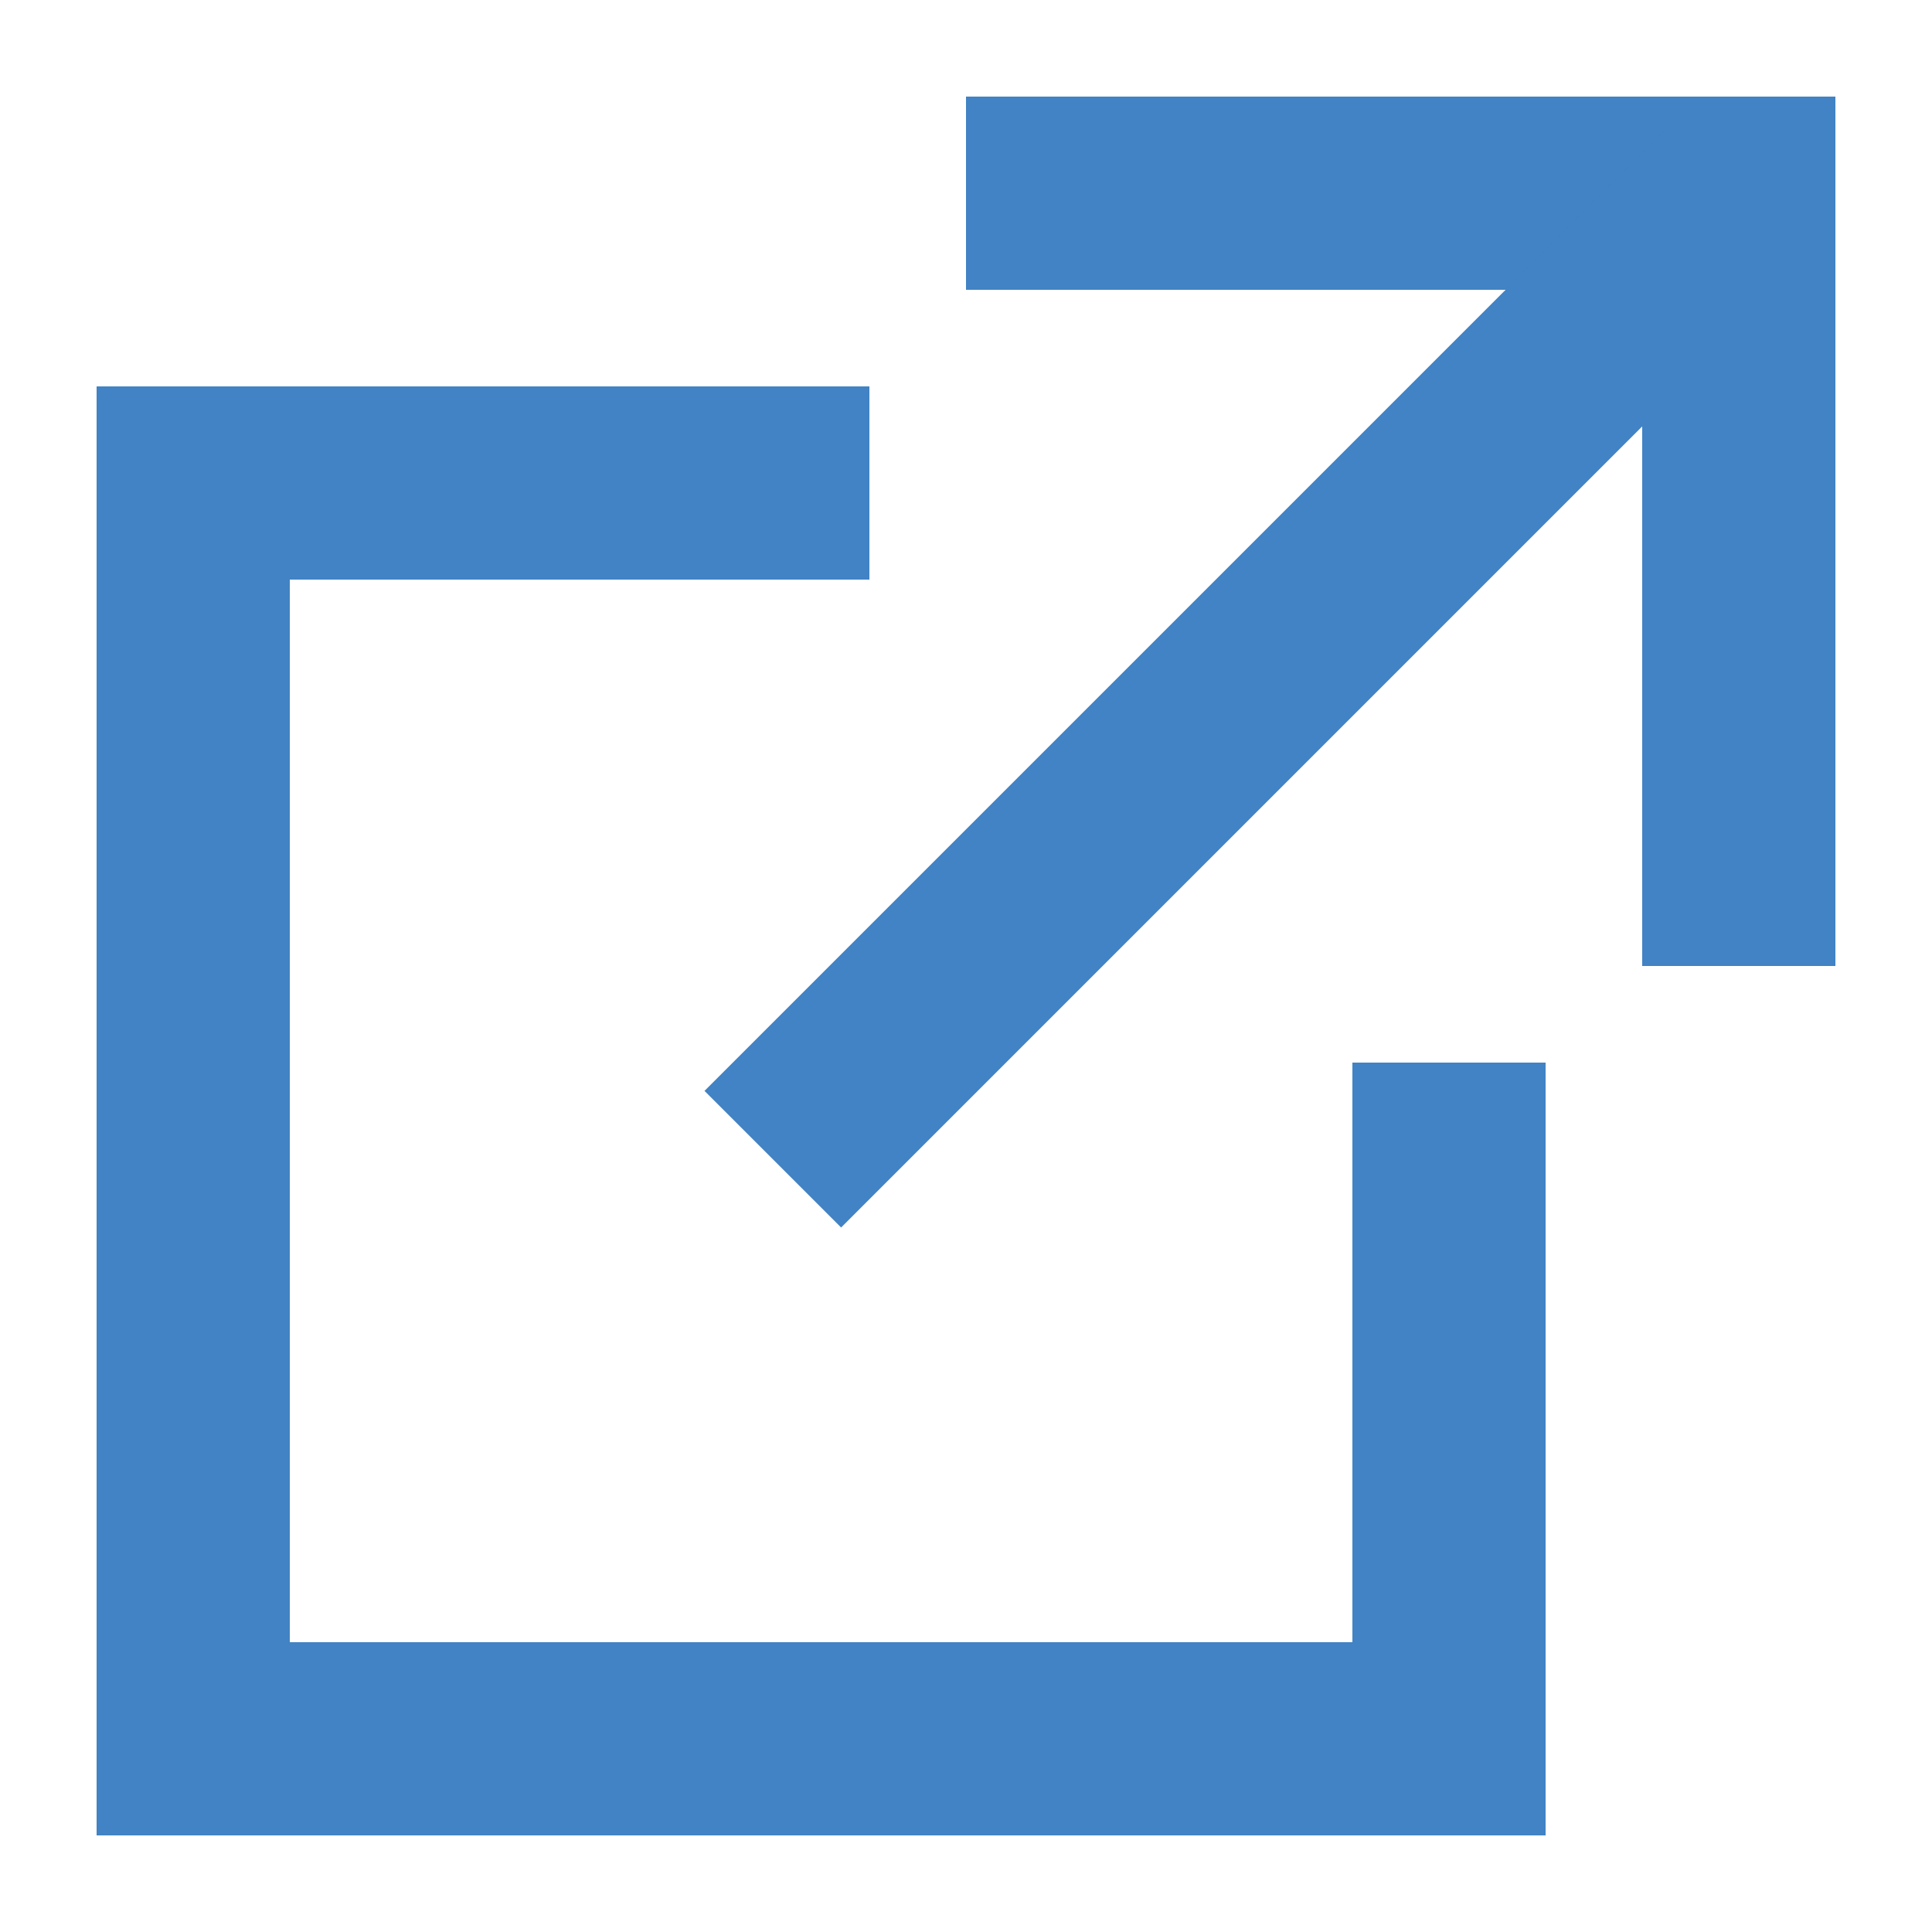
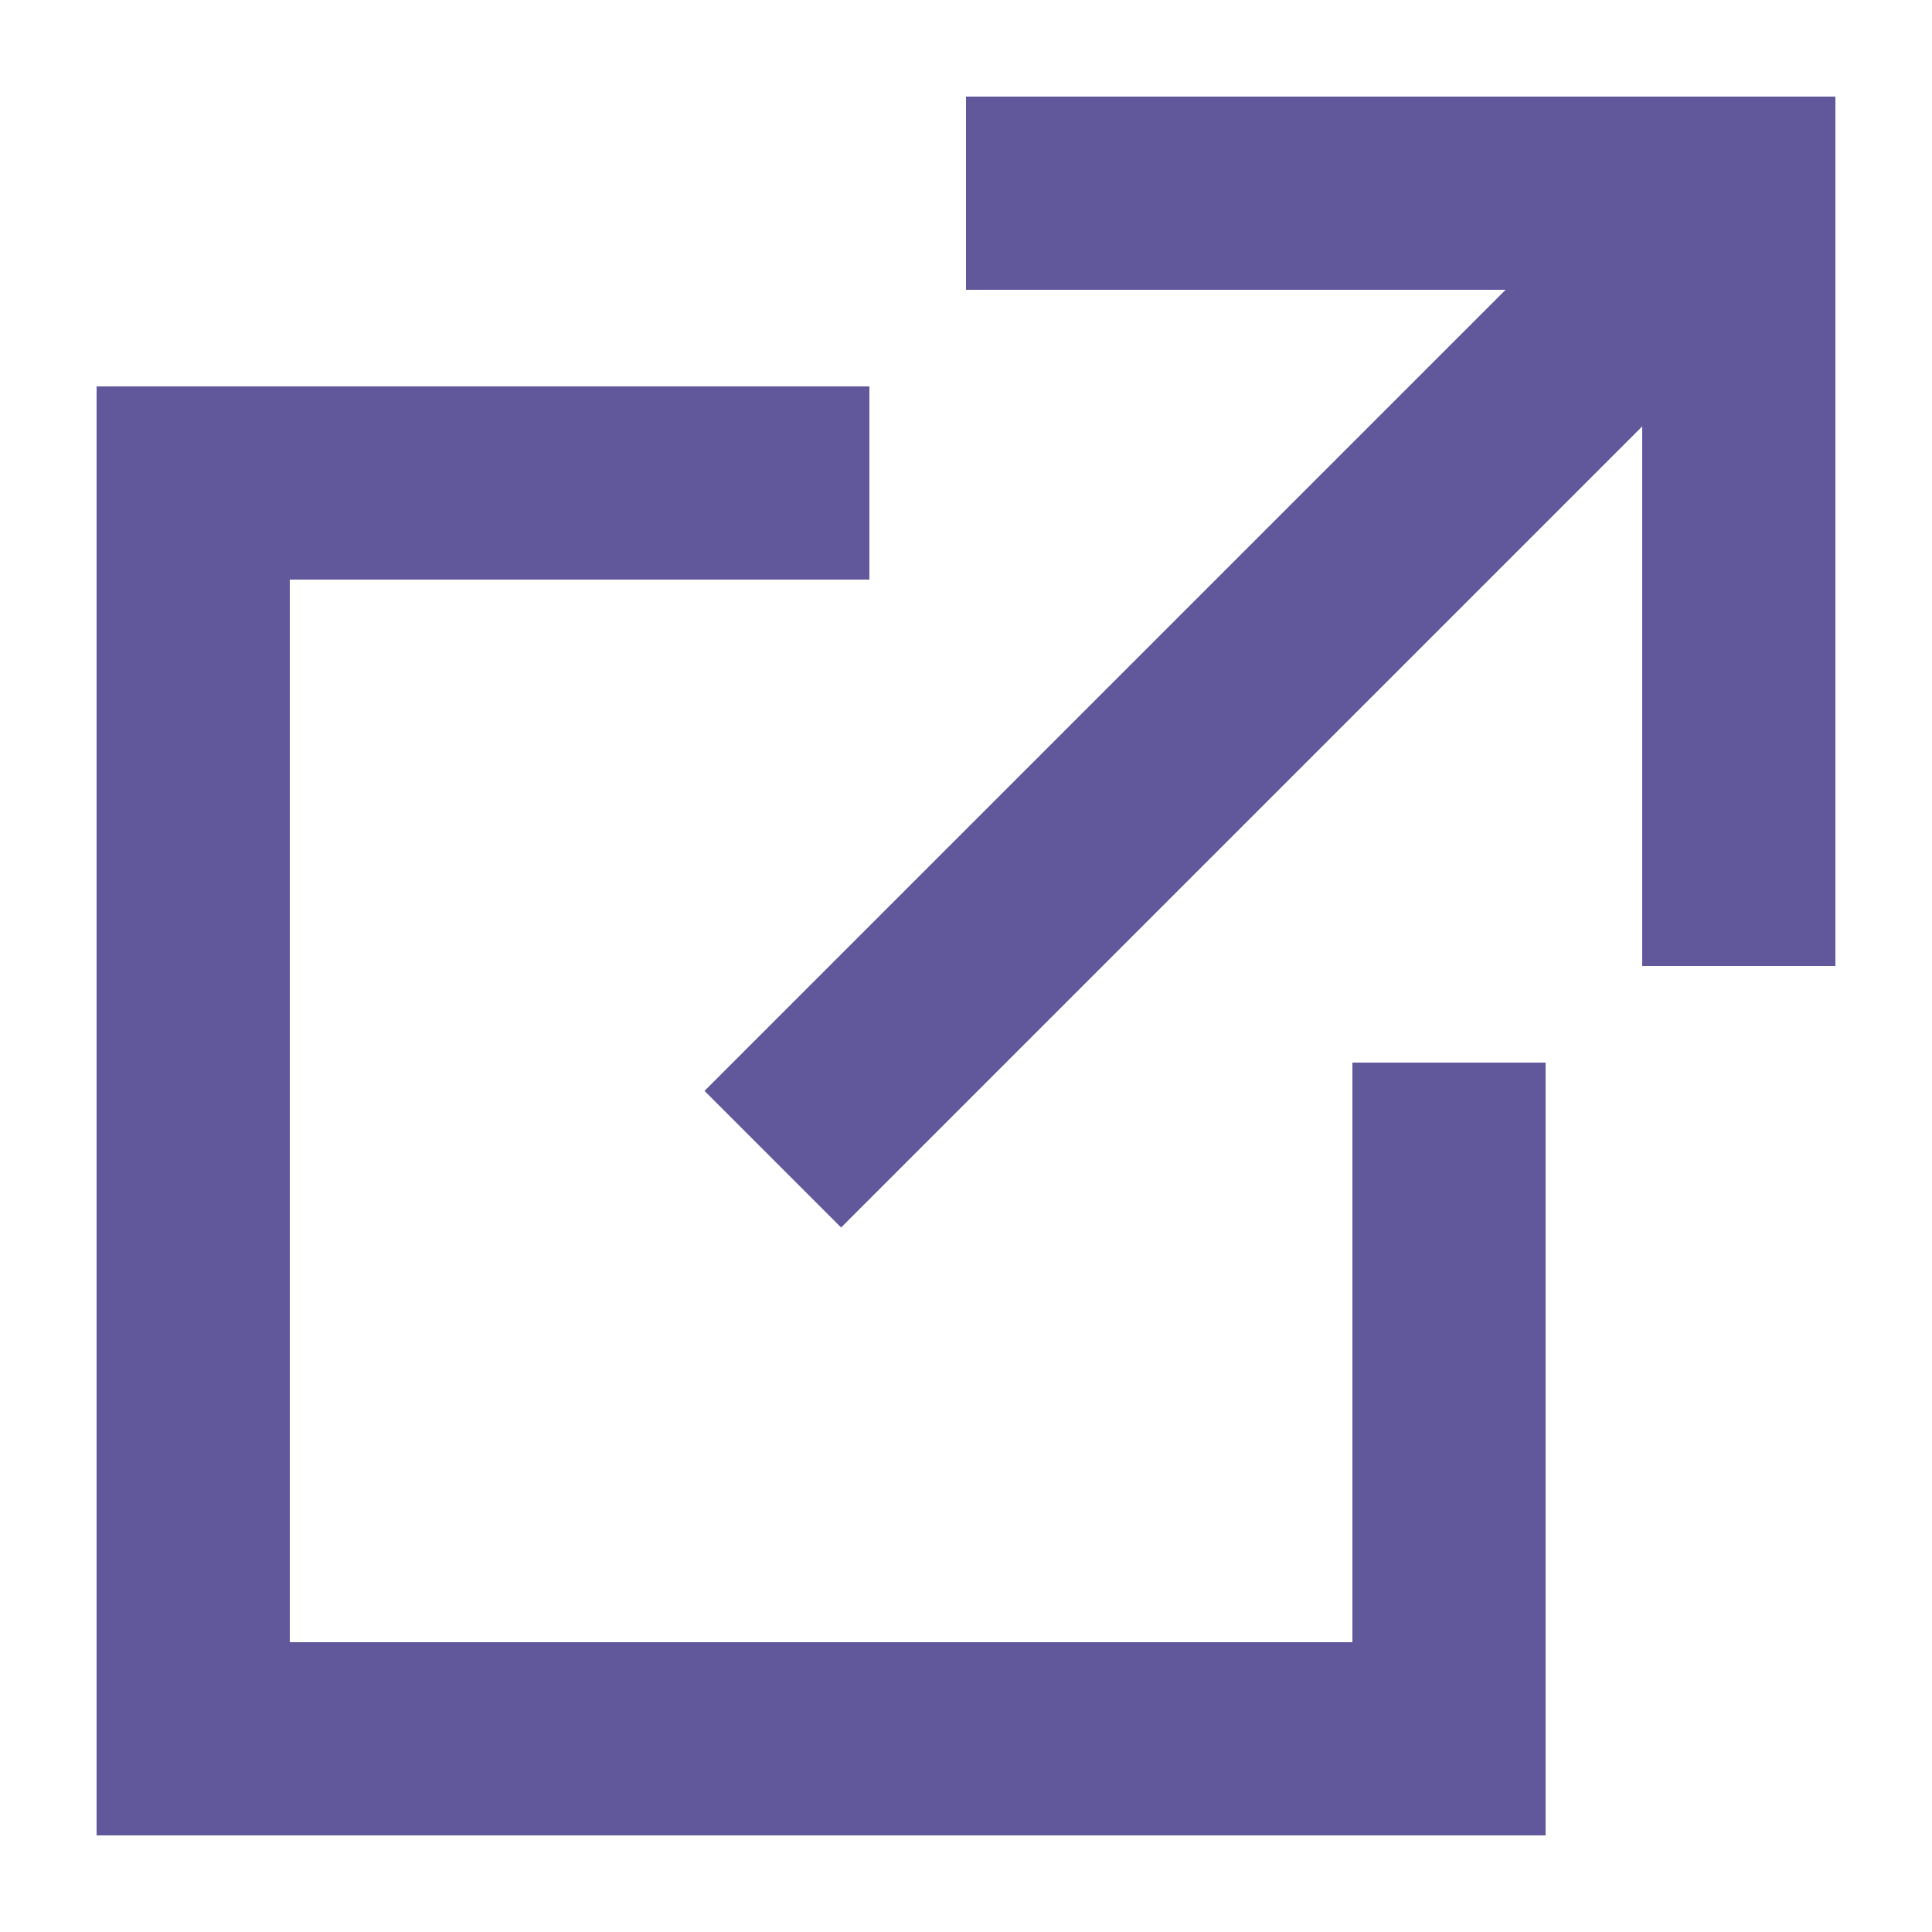
<svg xmlns="http://www.w3.org/2000/svg" version="1.1" width="20" height="20" viewBox="0 0 20 20">
-   <g stroke="rgb(65, 131, 196)" stroke-width="2" stroke-linecap="butt" fill="transparent">
+   <g stroke="#61589C" stroke-width="2" stroke-linecap="butt" fill="transparent">
    <polyline points="15,11 15,18 2,18 2,5 9,5" />
    <polyline points="10,2 18,2 18,10" />
    <line x1="18" y1="2" x2="8" y2="12" />
  </g>
</svg>
